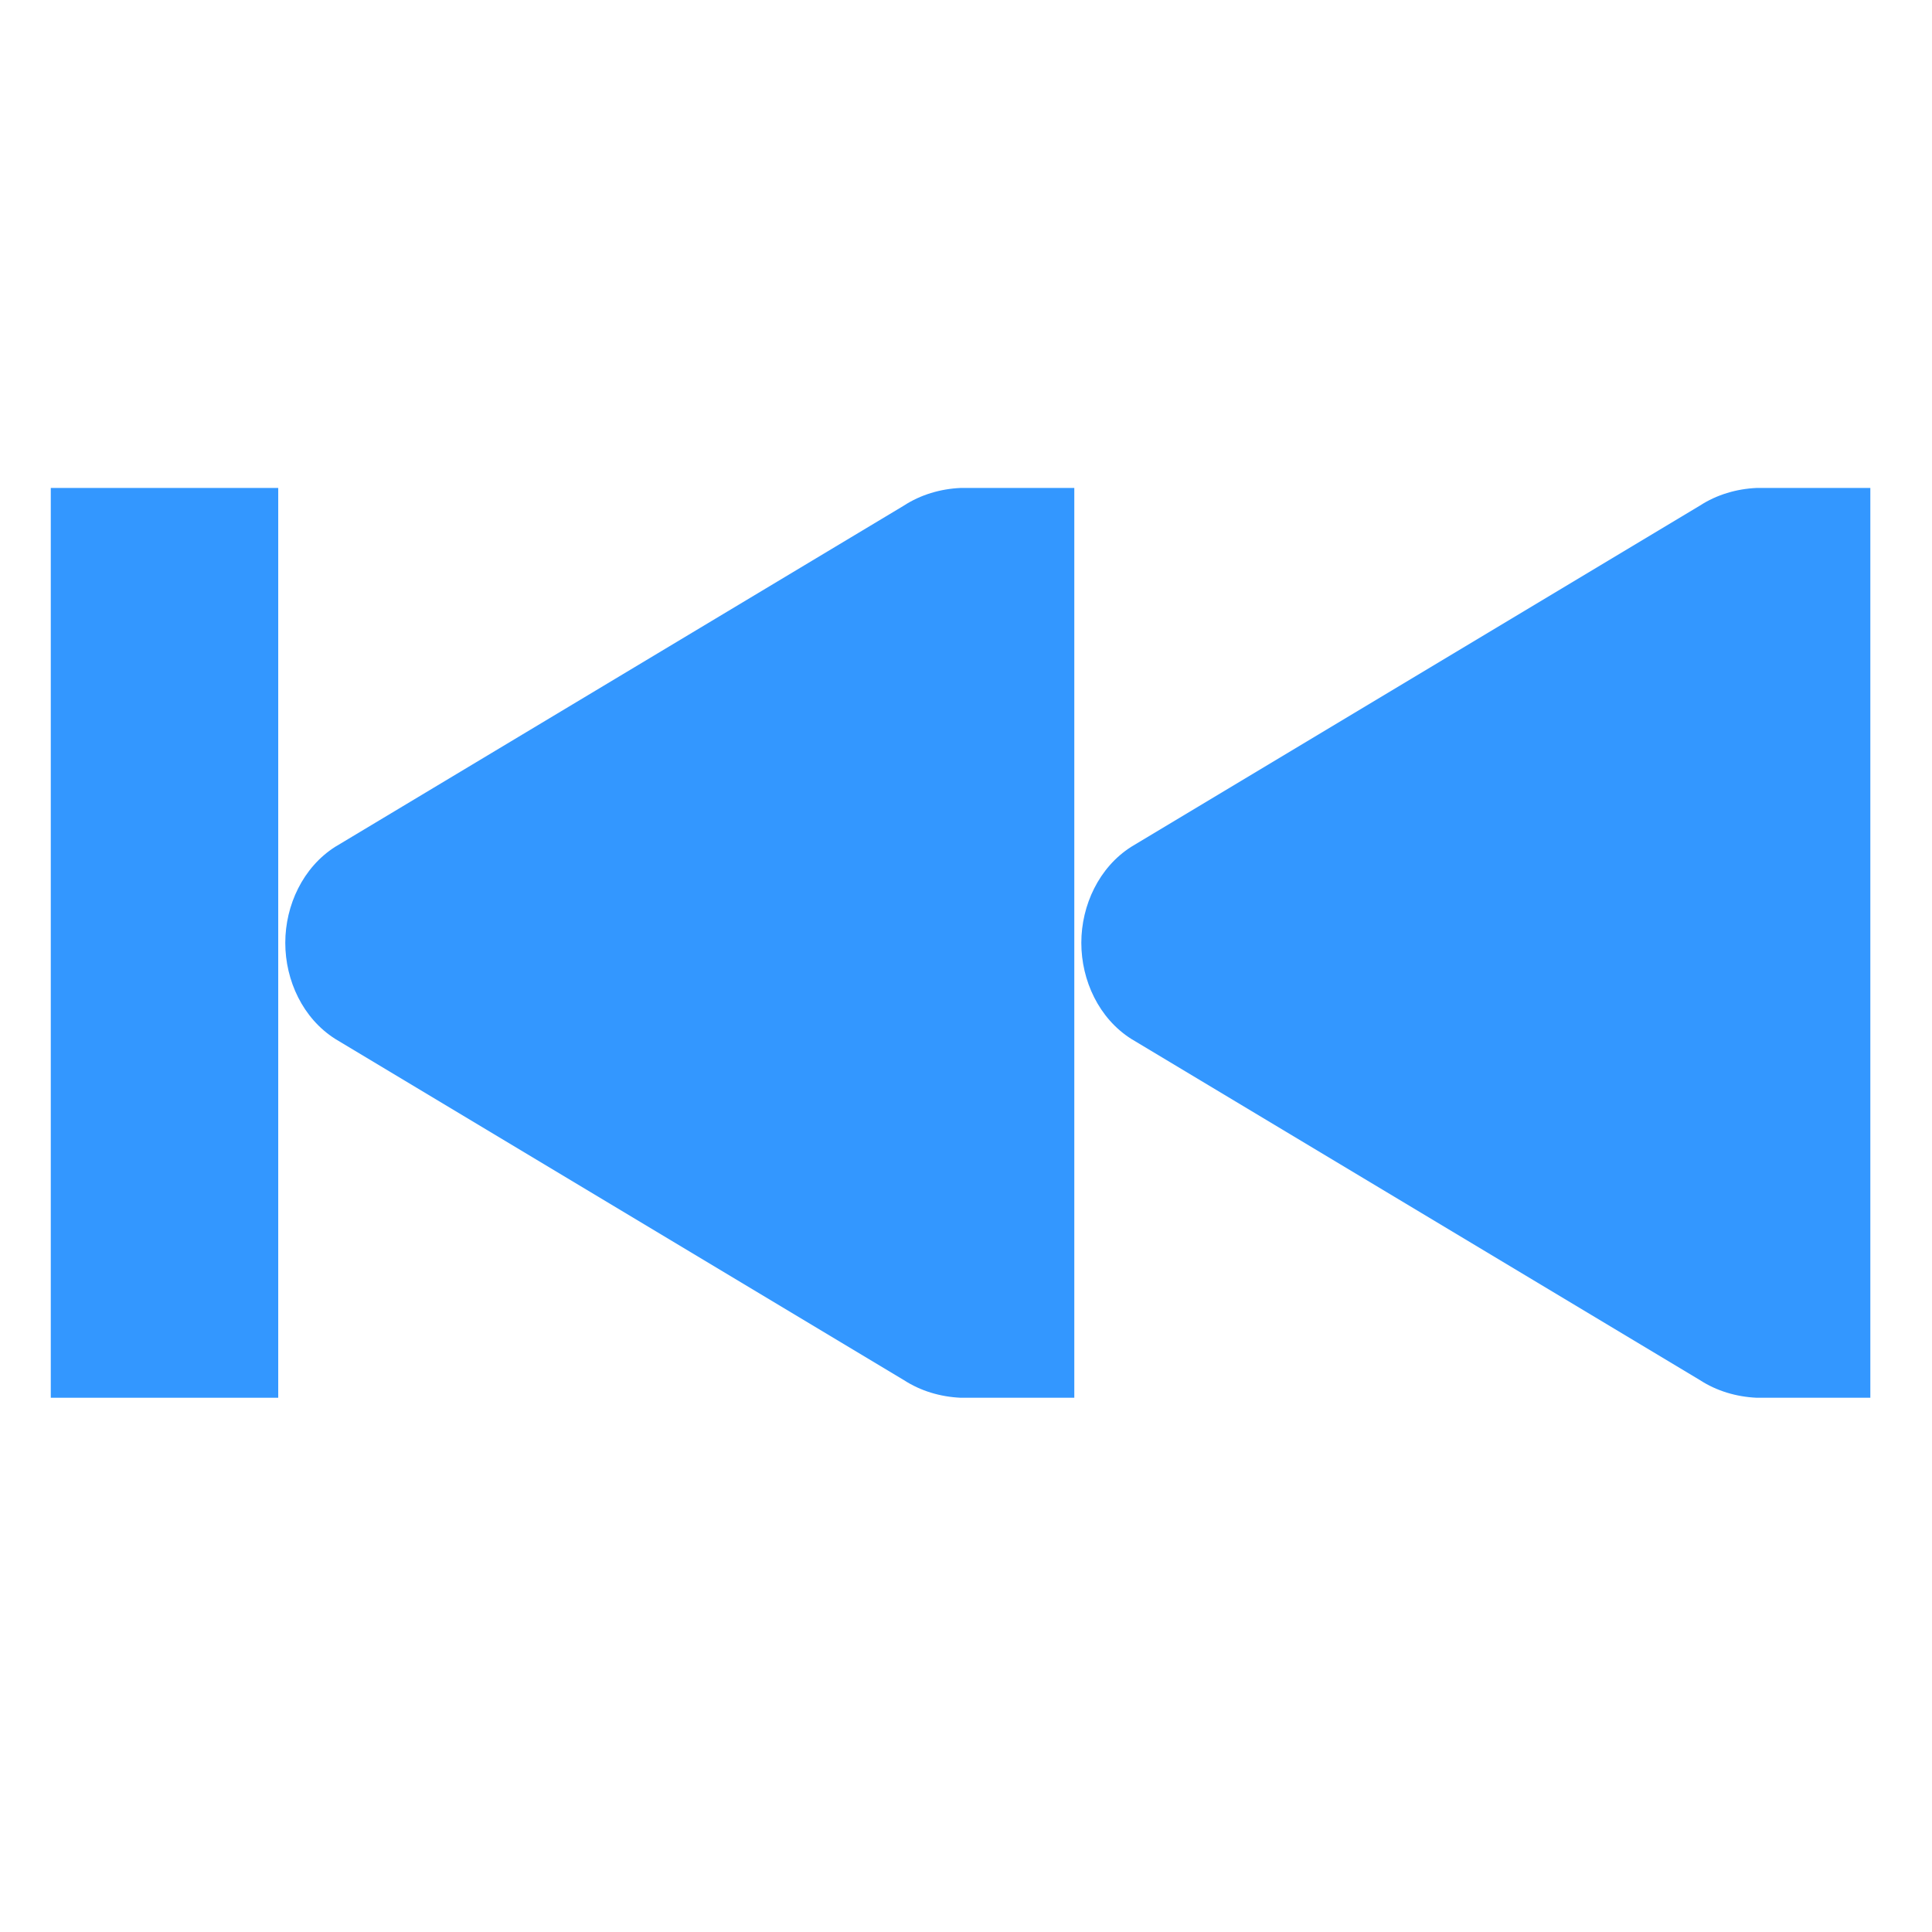
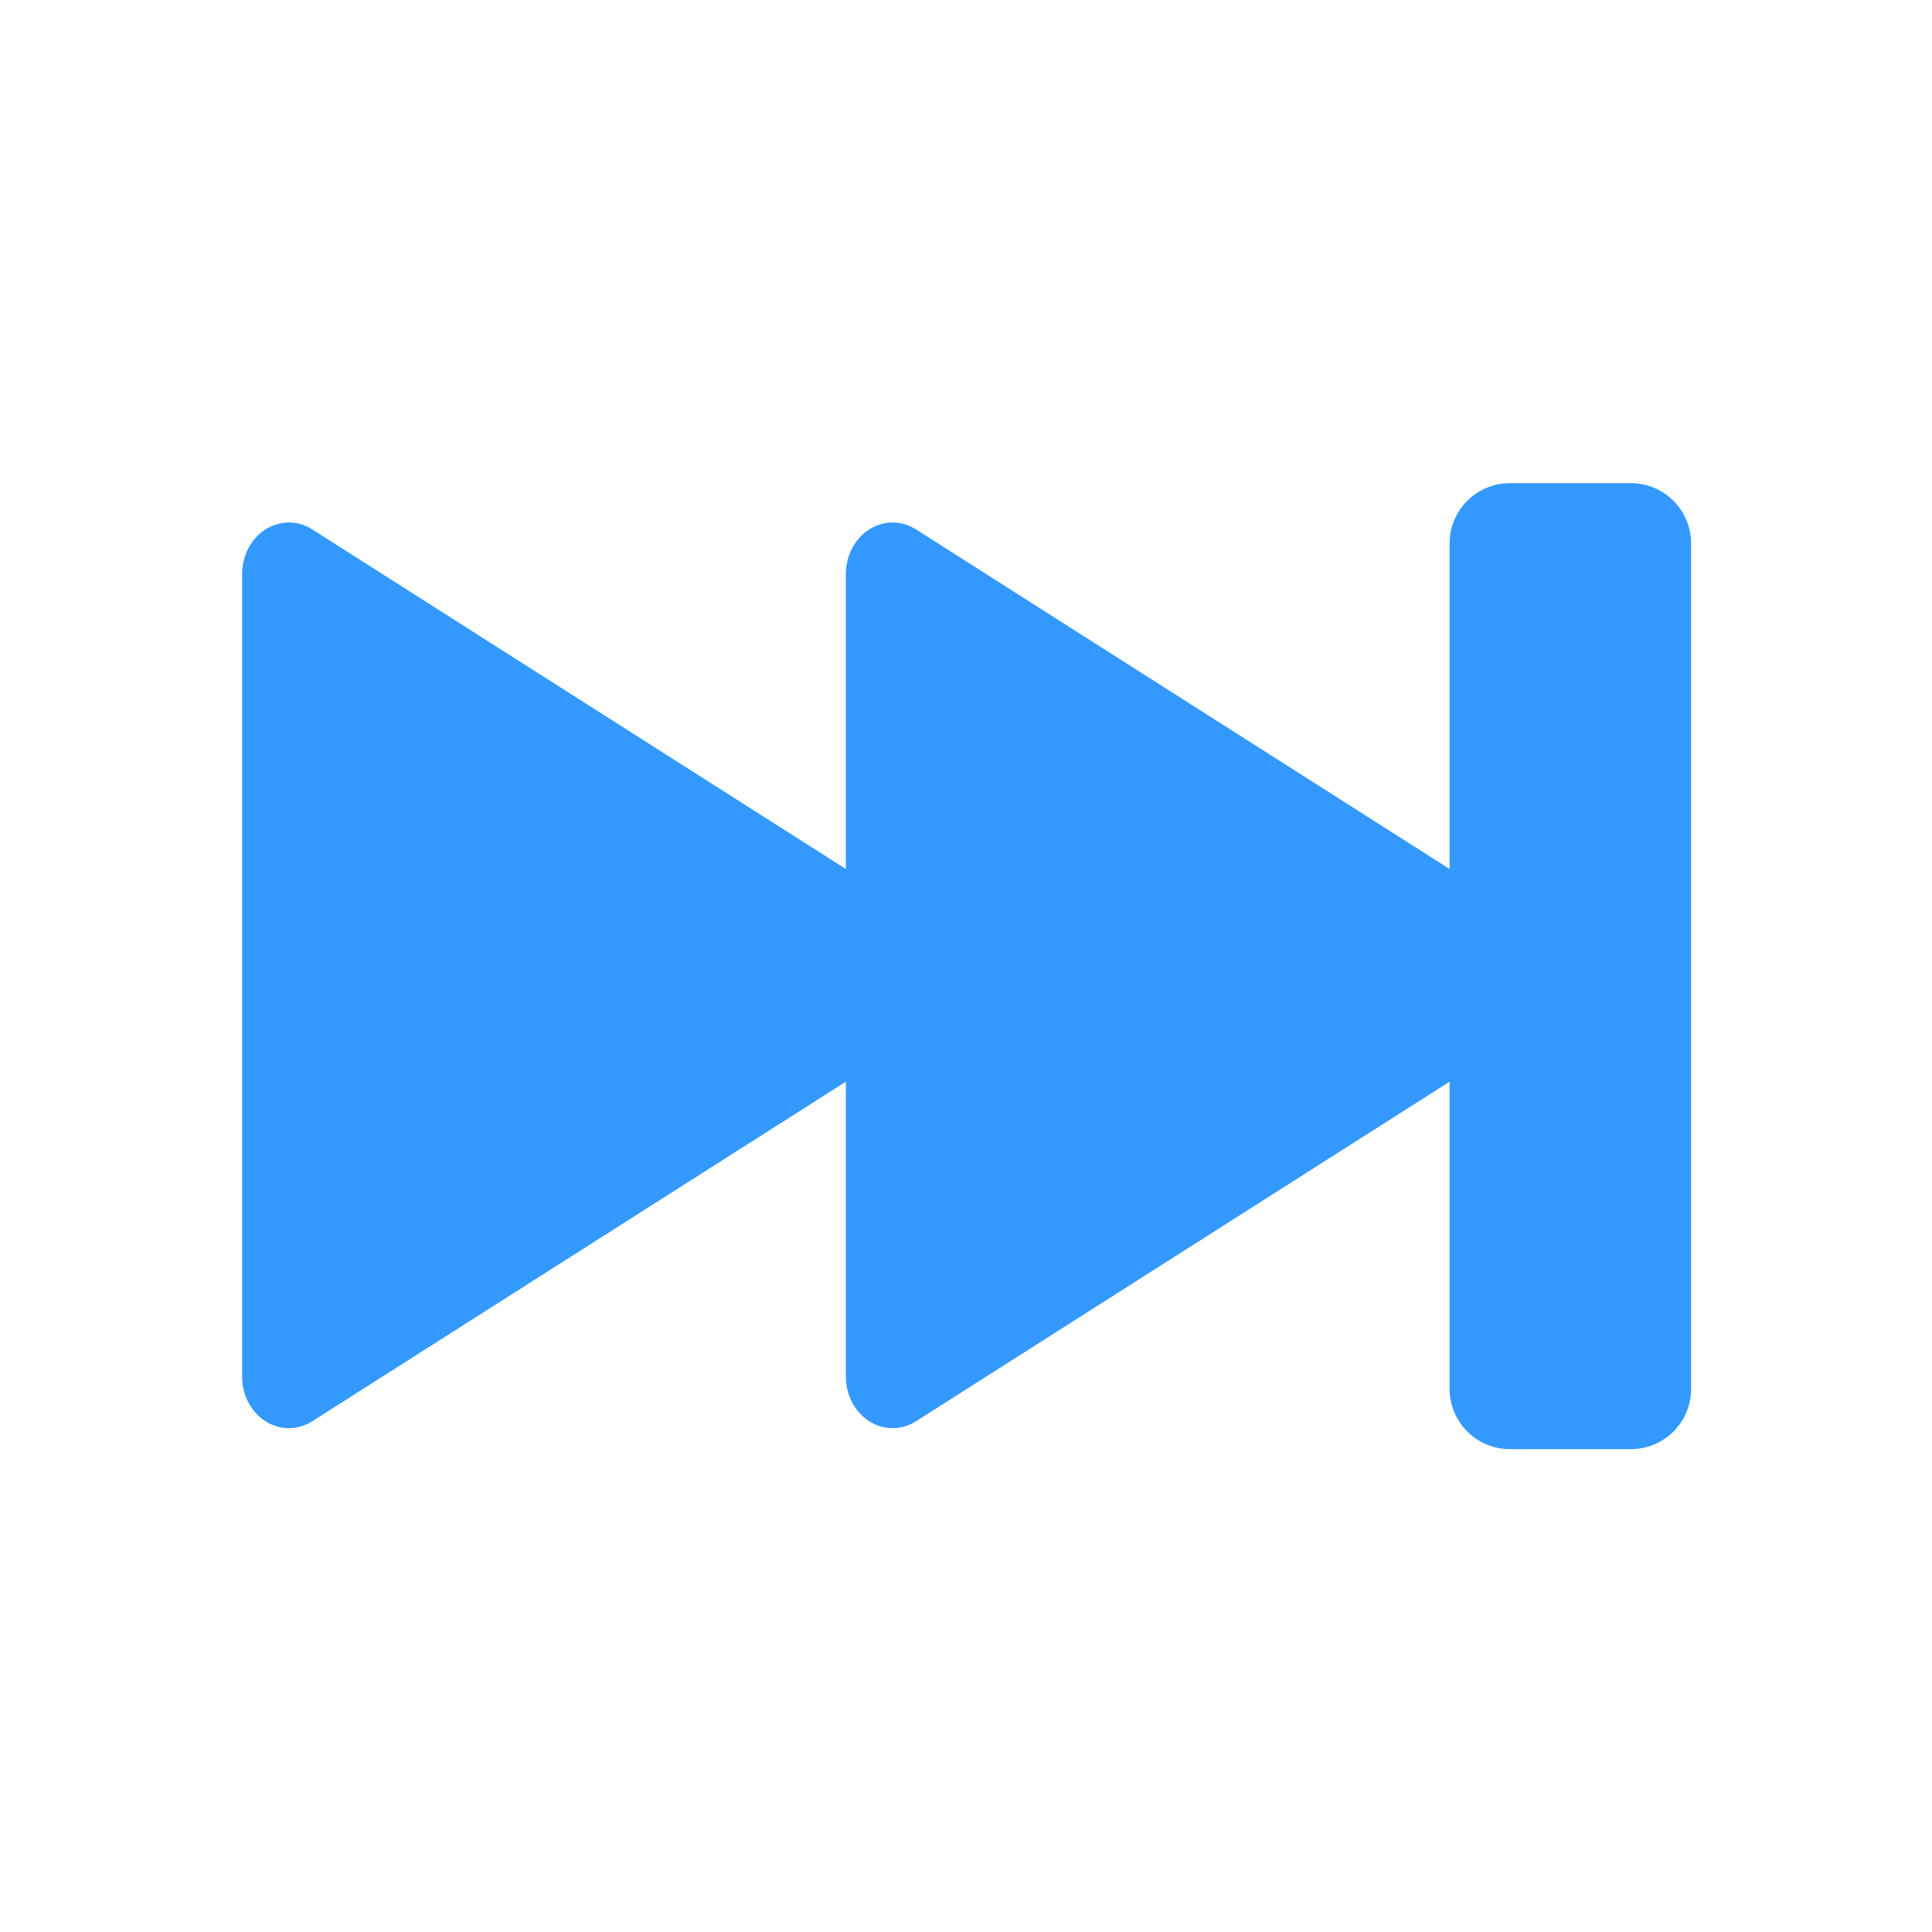
<svg xmlns="http://www.w3.org/2000/svg" width="128" height="128" id="svg3027" version="1.1">
  <defs id="defs3029" />
-   <g id="layer1" transform="translate(0,-924.3622)" />
-   <g transform="matrix(-7.534526,0,0,7.534526,274.6073,-3667.124)" id="g4399-9" style="fill:#3397ff">
-     <path transform="matrix(-1,0,0,1,76.00025,-119)" d="m 55,610 c -0.177,0.008 -0.351,0.059 -0.5,0.156 l -5,3 c -0.282,0.18 -0.438,0.512 -0.438,0.844 0,0.332 0.155,0.664 0.438,0.844 l 5,3 c 0.149,0.097 0.323,0.148 0.5,0.156 l 0.156,0 0.844,0 0,-8 -0.844,0 z" id="path3807-1-1-4" style="font-size:medium;font-style:normal;font-variant:normal;font-weight:normal;font-stretch:normal;text-indent:0;text-align:start;text-decoration:none;line-height:normal;letter-spacing:normal;word-spacing:normal;text-transform:none;direction:ltr;block-progression:tb;writing-mode:lr-tb;text-anchor:start;color:#000000;fill:#3397ff;fill-opacity:1;fill-rule:nonzero;stroke:none;stroke-width:2;marker:none;visibility:visible;display:inline;overflow:visible;enable-background:accumulate;font-family:Bitstream Vera Sans;-inkscape-font-specification:Bitstream Vera Sans" />
-     <path d="m 34,491 0,8 2,0 0,-8 z" id="path3807-1-1-9-3-0" style="font-size:medium;font-style:normal;font-variant:normal;font-weight:normal;font-stretch:normal;text-indent:0;text-align:start;text-decoration:none;line-height:normal;letter-spacing:normal;word-spacing:normal;text-transform:none;direction:ltr;block-progression:tb;writing-mode:lr-tb;text-anchor:start;baseline-shift:baseline;color:#000000;fill:#3397ff;fill-opacity:1;stroke:none;stroke-width:2;marker:none;visibility:visible;display:inline;overflow:visible;enable-background:accumulate;font-family:Sans;-inkscape-font-specification:Sans" />
-     <path d="m 28,491 c 0.177,0.008 0.351,0.059 0.5,0.156 l 5,3 c 0.282,0.18 0.438,0.512 0.438,0.844 0,0.332 -0.155,0.664 -0.438,0.844 l -5,3 c -0.149,0.097 -0.323,0.148 -0.5,0.156 l -0.156,0 -0.844,0 0,-8 0.844,0 z" id="path3807-1-1-4-7" style="font-size:medium;font-style:normal;font-variant:normal;font-weight:normal;font-stretch:normal;text-indent:0;text-align:start;text-decoration:none;line-height:normal;letter-spacing:normal;word-spacing:normal;text-transform:none;direction:ltr;block-progression:tb;writing-mode:lr-tb;text-anchor:start;color:#000000;fill:#3397ff;fill-opacity:1;fill-rule:nonzero;stroke:none;stroke-width:2;marker:none;visibility:visible;display:inline;overflow:visible;enable-background:accumulate;font-family:Bitstream Vera Sans;-inkscape-font-specification:Bitstream Vera Sans" />
+   <g id="g3803" transform="matrix(2,0,0,2,290.0398,-283.99)">
+     <path transform="matrix(0,0.8574126,-0.7788581,0,-97.32691,140.0078)" d="m 39.906,20.125 a 1.989,1.989 0 0 0 -1.625,1 l -15.5,26.812 a 1.989,1.989 0 0 0 1.719,3 l 31,0 a 1.989,1.989 0 0 0 1.719,-3 l -15.5,-26.812 a 1.989,1.989 0 0 0 -1.812,-1 z" id="path4161" style="color:#000000;fill:#3399ff;fill-opacity:1;fill-rule:nonzero;stroke:none;stroke-width:2;marker:none;visibility:visible;display:inline;overflow:visible;enable-background:accumulate" />
+     <path style="color:#000000;fill:#3399ff;fill-opacity:1;fill-rule:nonzero;stroke:none;stroke-width:2;marker:none;visibility:visible;display:inline;overflow:visible;enable-background:accumulate" id="path4163" d="m 39.906,20.125 a 1.989,1.989 0 0 0 -1.625,1 l -15.5,26.812 a 1.989,1.989 0 0 0 1.719,3 l 31,0 a 1.989,1.989 0 0 0 1.719,-3 l -15.5,-26.812 a 1.989,1.989 0 0 0 -1.812,-1 z" transform="matrix(0,0.8574126,-0.7788581,0,-77.32691,140.0078)" />
+     <path style="color:#000000;fill:#3399ff;fill-opacity:1;fill-rule:nonzero;stroke:none;stroke-width:2;marker:none;visibility:visible;display:inline;overflow:visible;enable-background:accumulate" d="m -95,158 c -1.108,0 -2,0.892 -2,2 l 0,28 c 0,1.108 0.892,2 2,2 l 4,0 c 1.108,0 2,-0.892 2,-2 l 0,-28 c 0,-1.108 -0.892,-2 -2,-2 z" id="path4165" />
  </g>
</svg>
